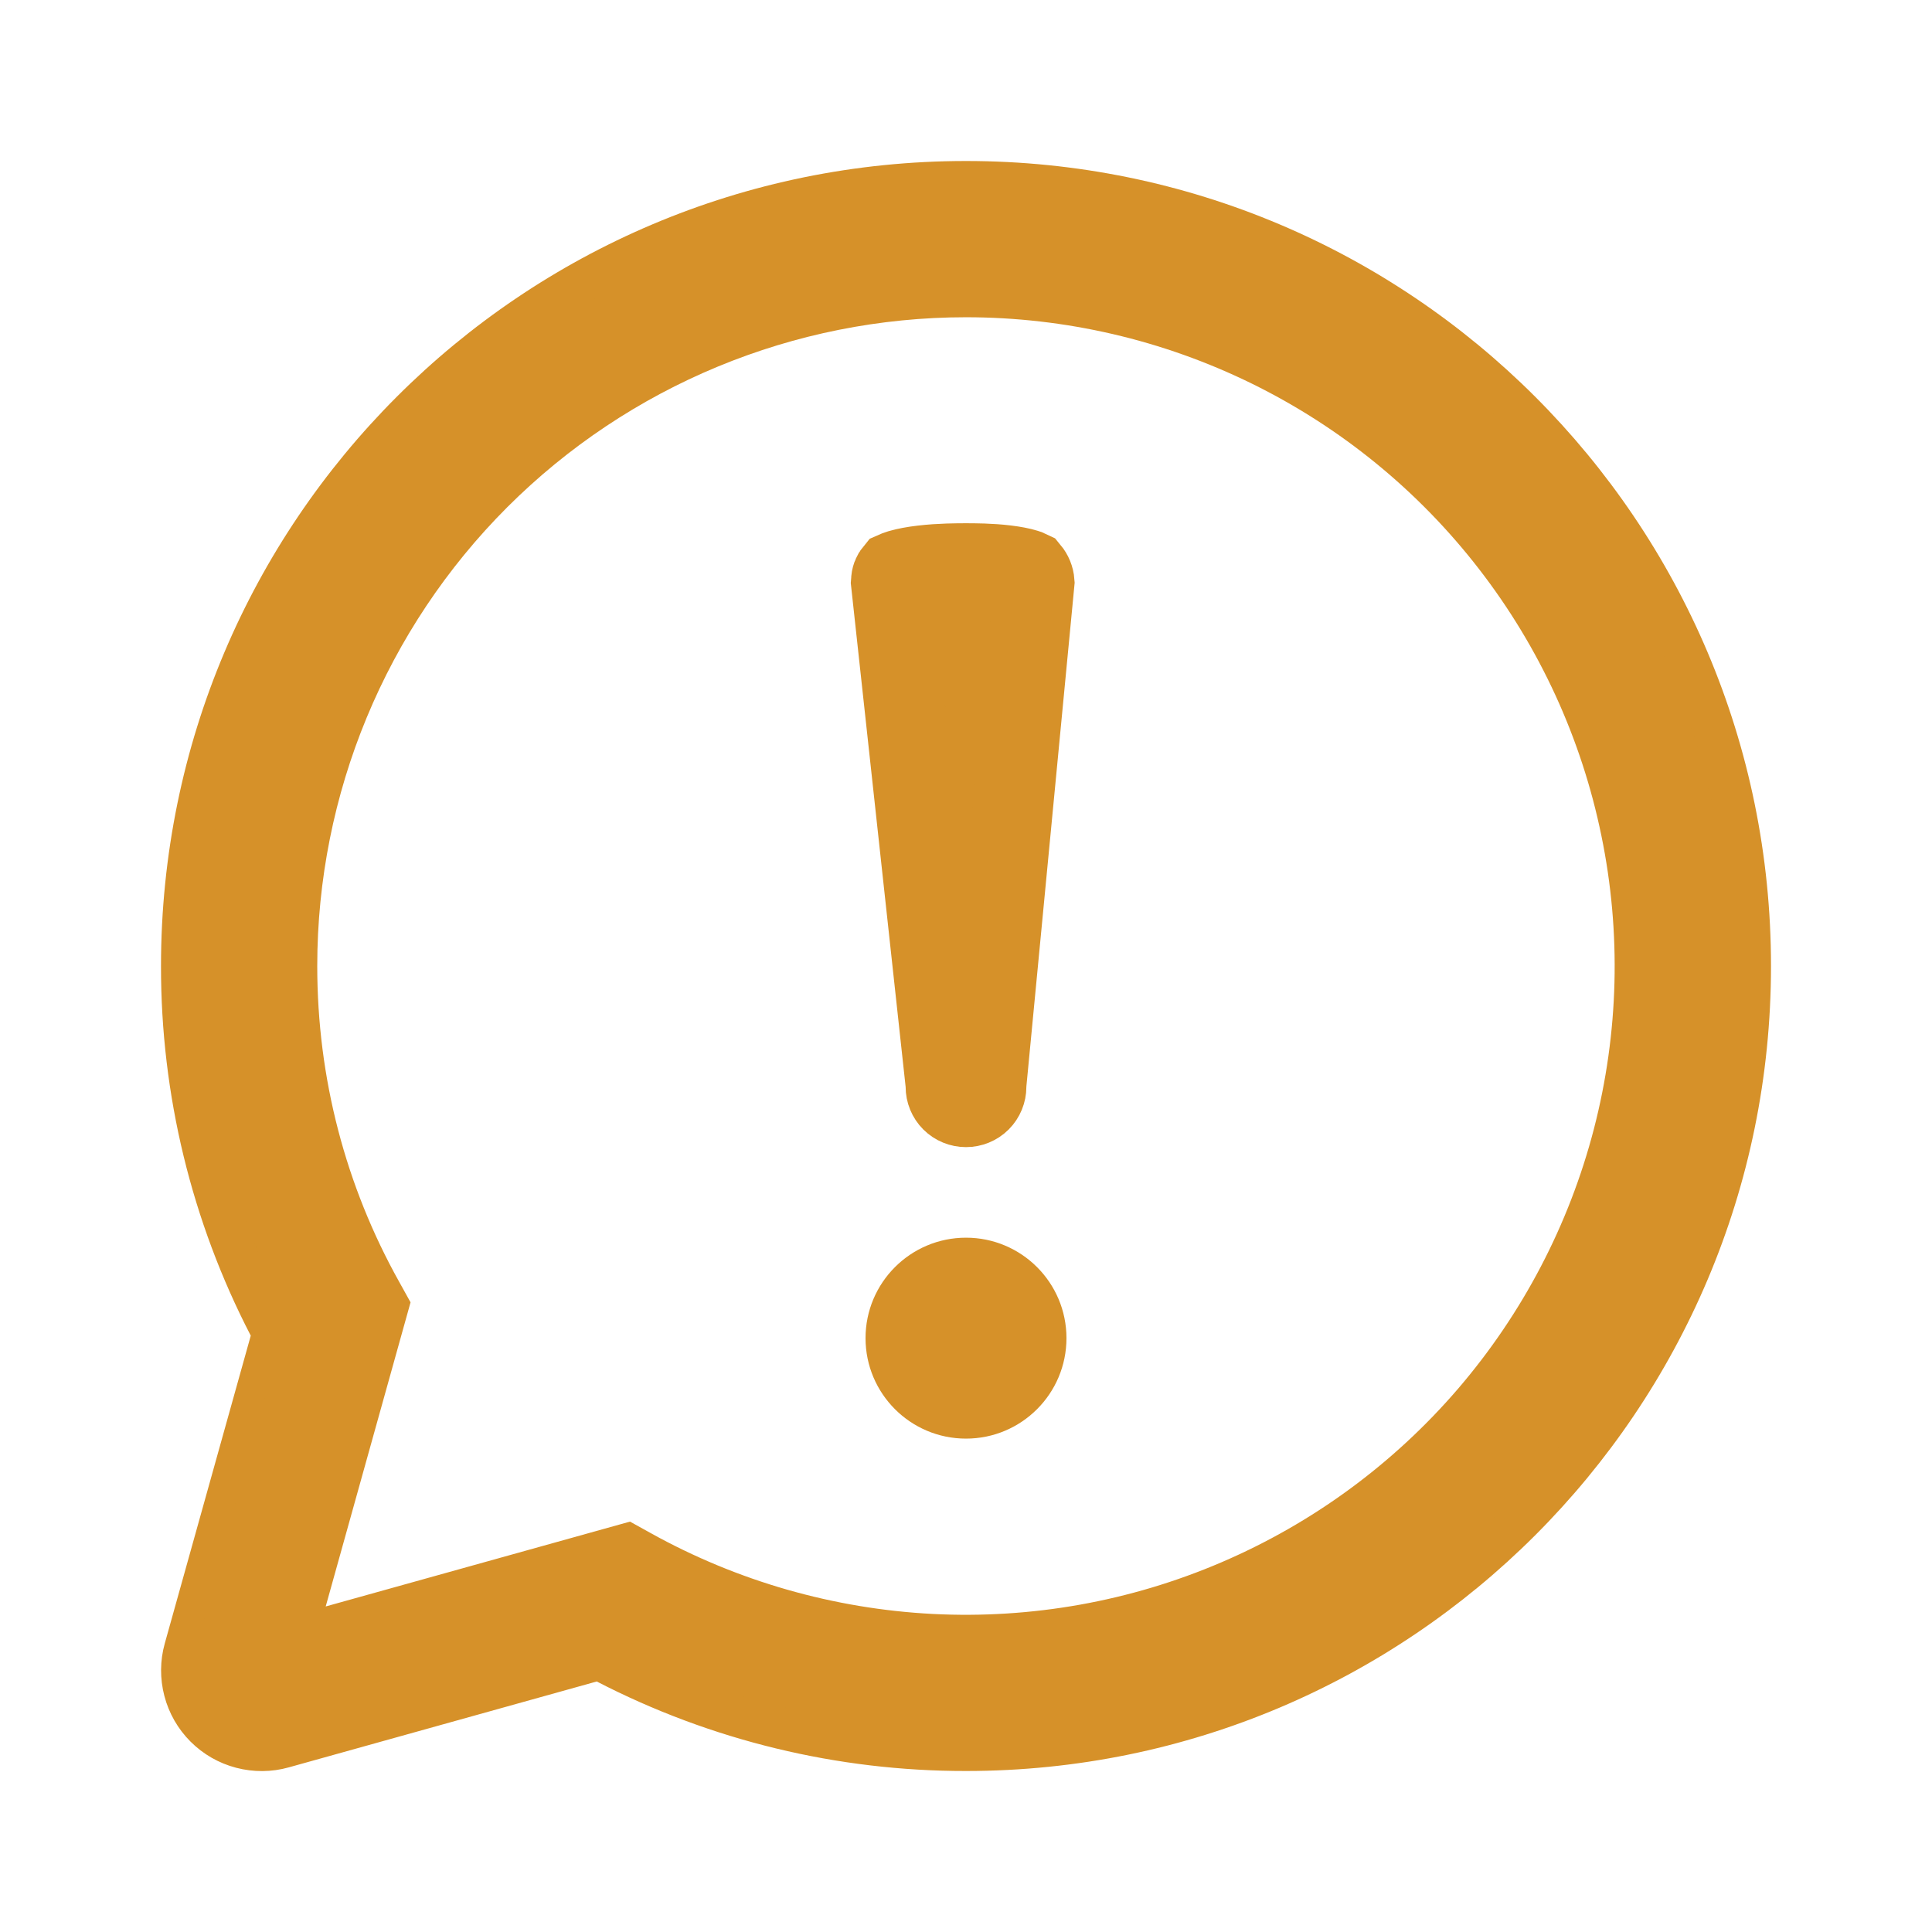
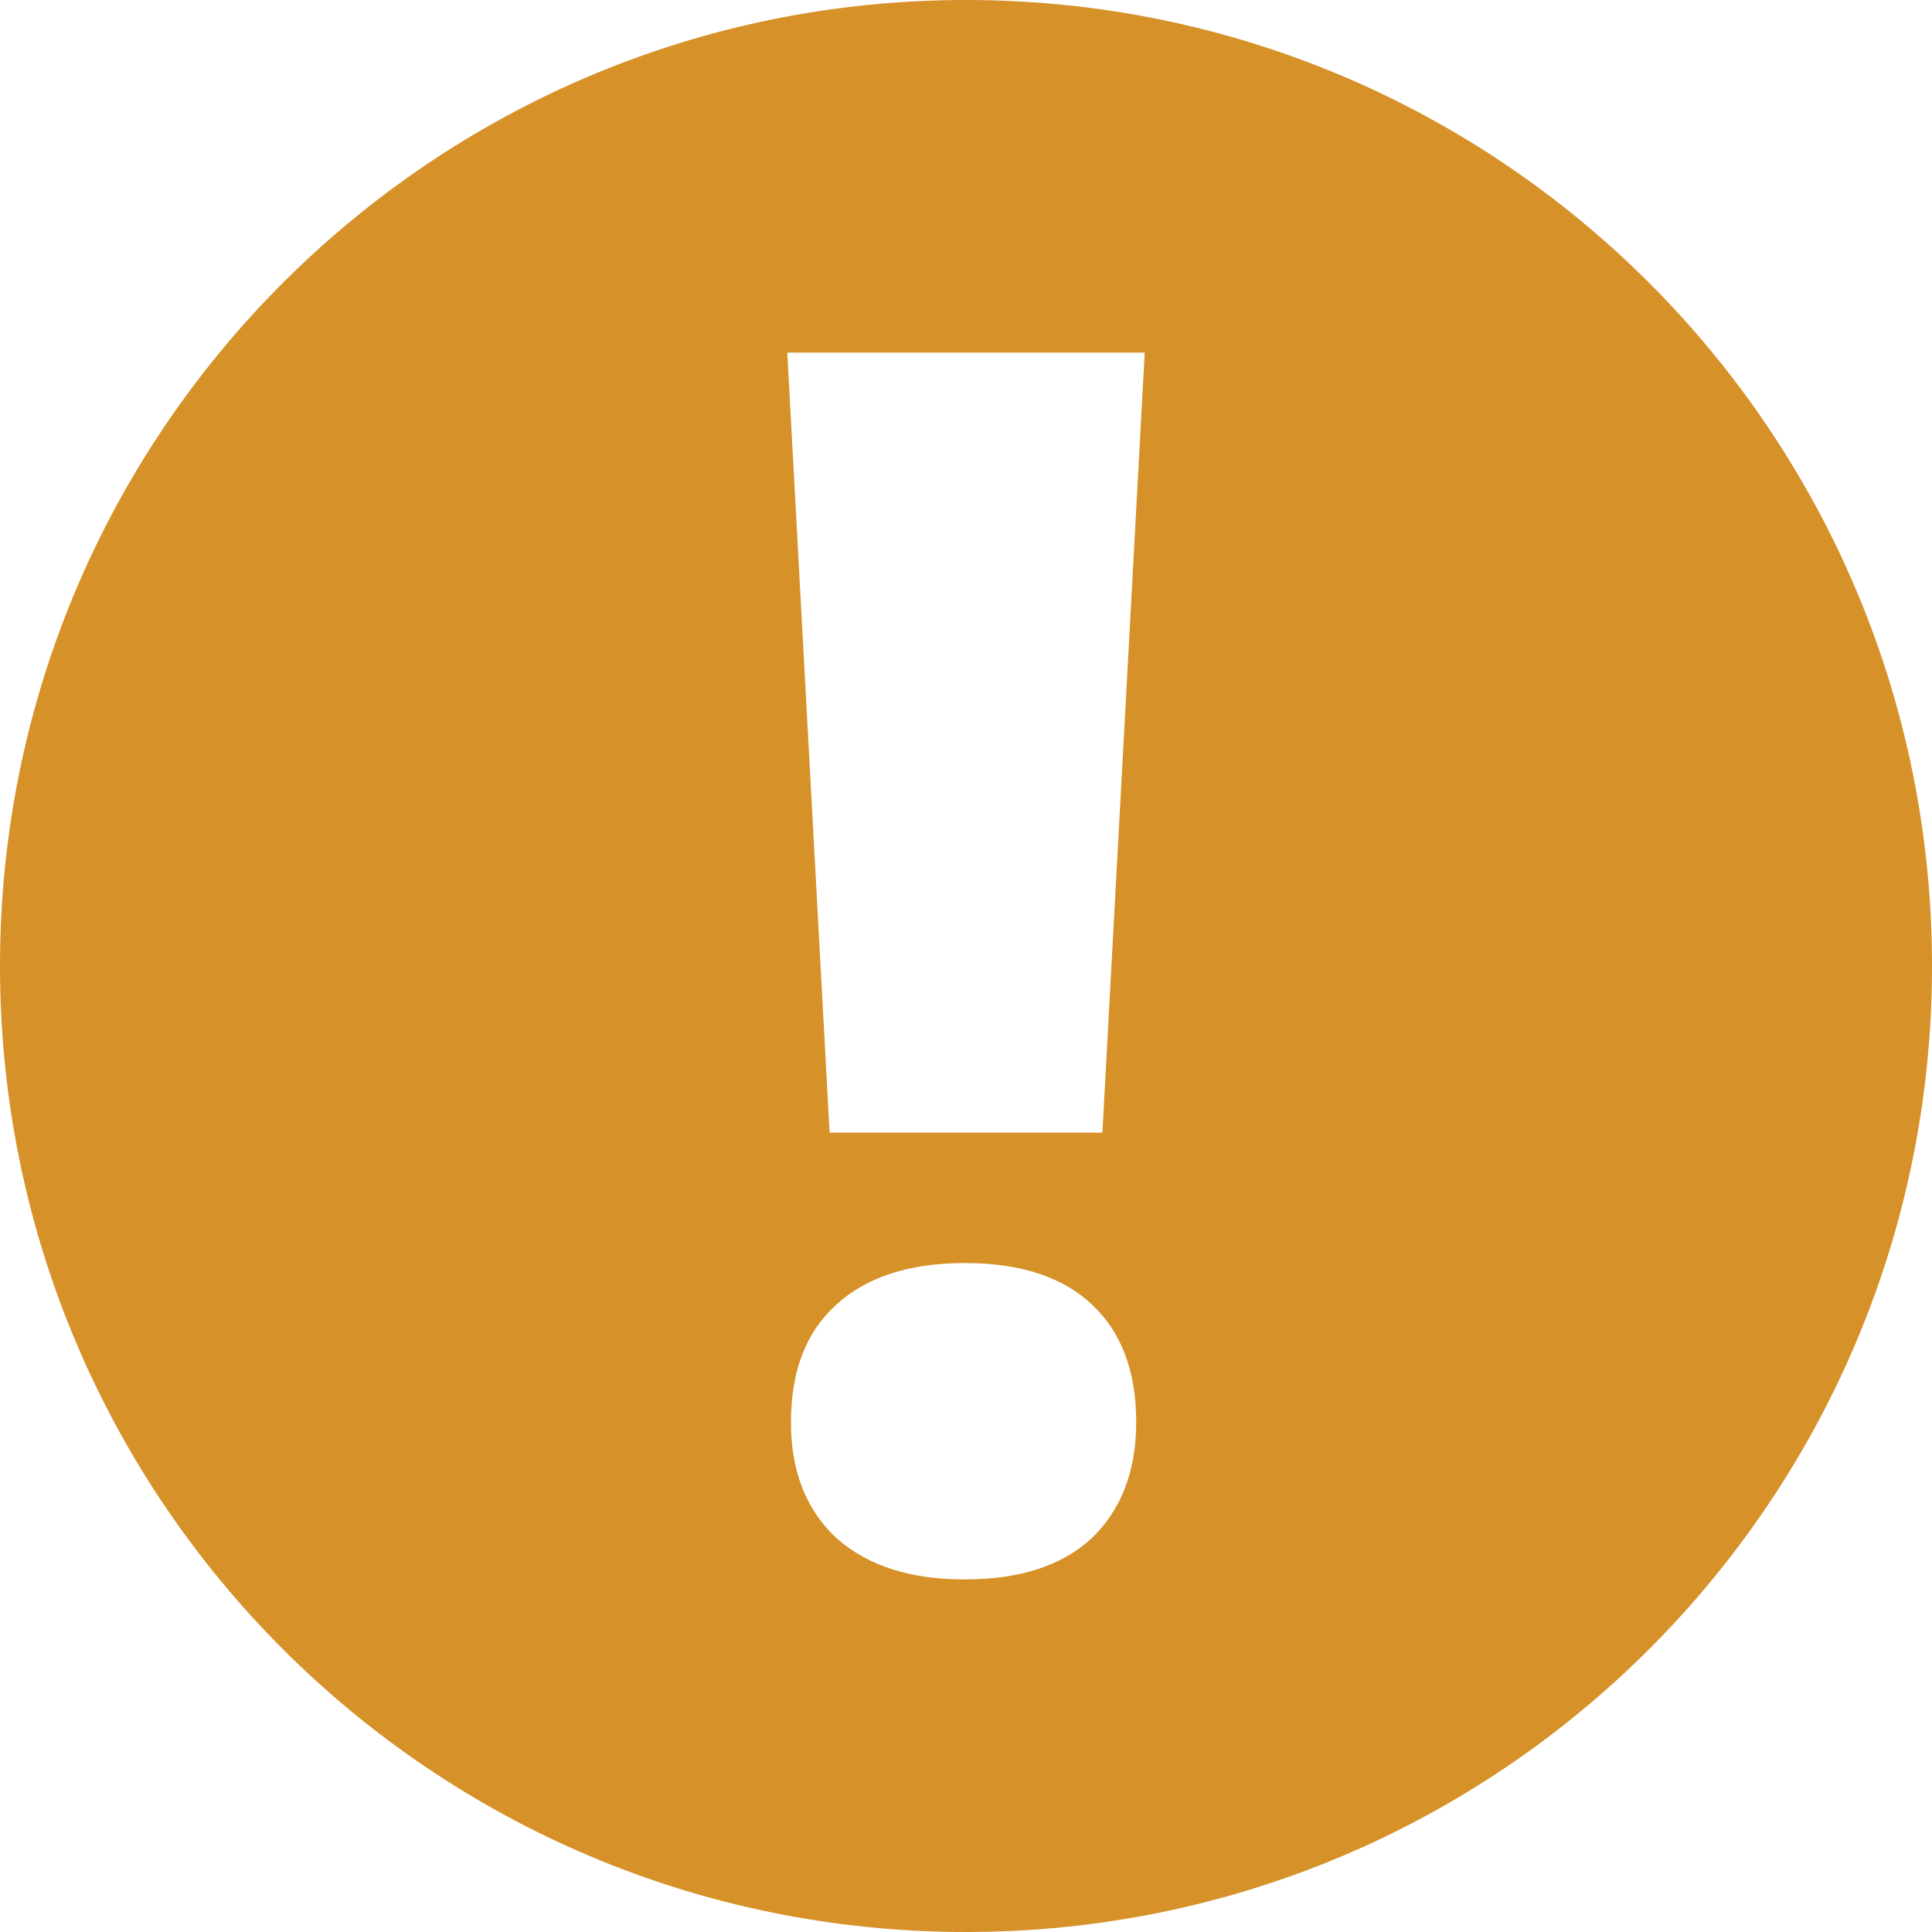
- <svg xmlns="http://www.w3.org/2000/svg" width="24" height="24" viewBox="0 0 24 24" fill="none">
-   <path d="M12.252 13.452L12.25 13.476V13.5C12.25 13.566 12.224 13.63 12.177 13.677C12.13 13.724 12.066 13.75 12 13.75C11.934 13.75 11.87 13.724 11.823 13.677C11.776 13.63 11.75 13.566 11.75 13.5V13.473L11.747 13.446L11.07 7.228C11.073 7.168 11.089 7.132 11.114 7.102C11.123 7.098 11.144 7.089 11.18 7.078C11.252 7.057 11.347 7.039 11.458 7.026C11.679 7 11.901 7 12 7C12.099 7 12.3 7 12.497 7.024C12.596 7.036 12.68 7.052 12.741 7.071C12.765 7.078 12.781 7.084 12.789 7.088C12.823 7.129 12.844 7.179 12.848 7.233L12.252 13.452ZM12.354 16.852C12.26 16.945 12.133 16.998 12 16.998C11.867 16.998 11.74 16.945 11.646 16.852C11.553 16.758 11.5 16.631 11.5 16.498C11.5 16.365 11.553 16.238 11.646 16.144C11.74 16.051 11.867 15.998 12 15.998C12.133 15.998 12.26 16.051 12.354 16.144C12.447 16.238 12.5 16.365 12.5 16.498C12.5 16.631 12.447 16.758 12.354 16.852Z" fill="#D69129" stroke="#D69129" />
-   <circle cx="12" cy="16.623" r="1.248" fill="#D69129" />
-   <path d="M12 2C17.523 2 22 6.477 22 12C22 17.523 17.523 22 12 22C10.404 22.002 8.831 21.621 7.413 20.888L3.587 21.955C3.374 22.015 3.148 22.016 2.934 21.96C2.719 21.904 2.524 21.792 2.367 21.635C2.21 21.478 2.098 21.283 2.042 21.068C1.986 20.854 1.987 20.628 2.047 20.415L3.115 16.592C2.38 15.173 1.998 13.598 2 12C2 6.477 6.477 2 12 2ZM12 3.5C9.746 3.5 7.584 4.396 5.99 5.99C4.396 7.584 3.5 9.746 3.5 12C3.5 13.47 3.873 14.883 4.573 16.137L4.723 16.407L3.611 20.391L7.598 19.279L7.868 19.429C9.002 20.06 10.266 20.422 11.562 20.489C12.859 20.555 14.153 20.324 15.346 19.813C16.539 19.302 17.599 18.524 18.445 17.54C19.291 16.556 19.9 15.391 20.226 14.134C20.552 12.878 20.586 11.564 20.325 10.292C20.064 9.021 19.516 7.826 18.722 6.799C17.927 5.773 16.909 4.942 15.744 4.37C14.579 3.798 13.298 3.5 12 3.5V3.5Z" fill="#D69129" />
-   <path d="M12 2.518C17.237 2.518 21.482 6.763 21.482 12C21.482 17.237 17.237 21.482 12 21.482C10.487 21.484 8.995 21.122 7.651 20.427L4.023 21.439C3.821 21.495 3.607 21.497 3.404 21.444C3.201 21.39 3.015 21.284 2.867 21.135C2.718 20.987 2.612 20.801 2.558 20.598C2.505 20.395 2.507 20.181 2.563 19.979L3.576 16.354C2.879 15.008 2.517 13.515 2.519 12C2.519 6.763 6.763 2.518 12 2.518ZM12 3.941C9.863 3.941 7.813 4.79 6.301 6.301C4.79 7.813 3.941 9.863 3.941 12C3.941 13.394 4.294 14.733 4.958 15.922L5.1 16.178L4.046 19.956L7.826 18.902L8.082 19.044C9.158 19.642 10.356 19.985 11.585 20.049C12.814 20.112 14.041 19.893 15.172 19.408C16.304 18.923 17.309 18.186 18.111 17.253C18.913 16.319 19.491 15.215 19.8 14.024C20.109 12.832 20.141 11.586 19.893 10.381C19.646 9.175 19.126 8.042 18.373 7.069C17.62 6.095 16.654 5.307 15.55 4.765C14.445 4.223 13.231 3.941 12 3.941V3.941Z" fill="#D69129" />
+ <svg xmlns="http://www.w3.org/2000/svg" width="20" height="20" viewBox="0 0 20 20" fill="none">
+   <path d="M10 0C15.525 0 20 4.475 20 10C20 15.525 15.525 20 10 20C4.475 20 0 15.525 0 10C0 4.475 4.475 0 10 0ZM11.412 11.725L11.85 3.65H8.15L8.588 11.725H11.412ZM11.3 15.925C11.6 15.637 11.762 15.238 11.762 14.725C11.762 14.2 11.613 13.8 11.312 13.512C11.012 13.225 10.575 13.075 9.988 13.075C9.4 13.075 8.963 13.225 8.65 13.512C8.338 13.8 8.188 14.2 8.188 14.725C8.188 15.238 8.35 15.637 8.662 15.925C8.988 16.212 9.425 16.35 9.988 16.35C10.55 16.35 10.988 16.212 11.3 15.925V15.925Z" fill="#D69129" />
</svg>
